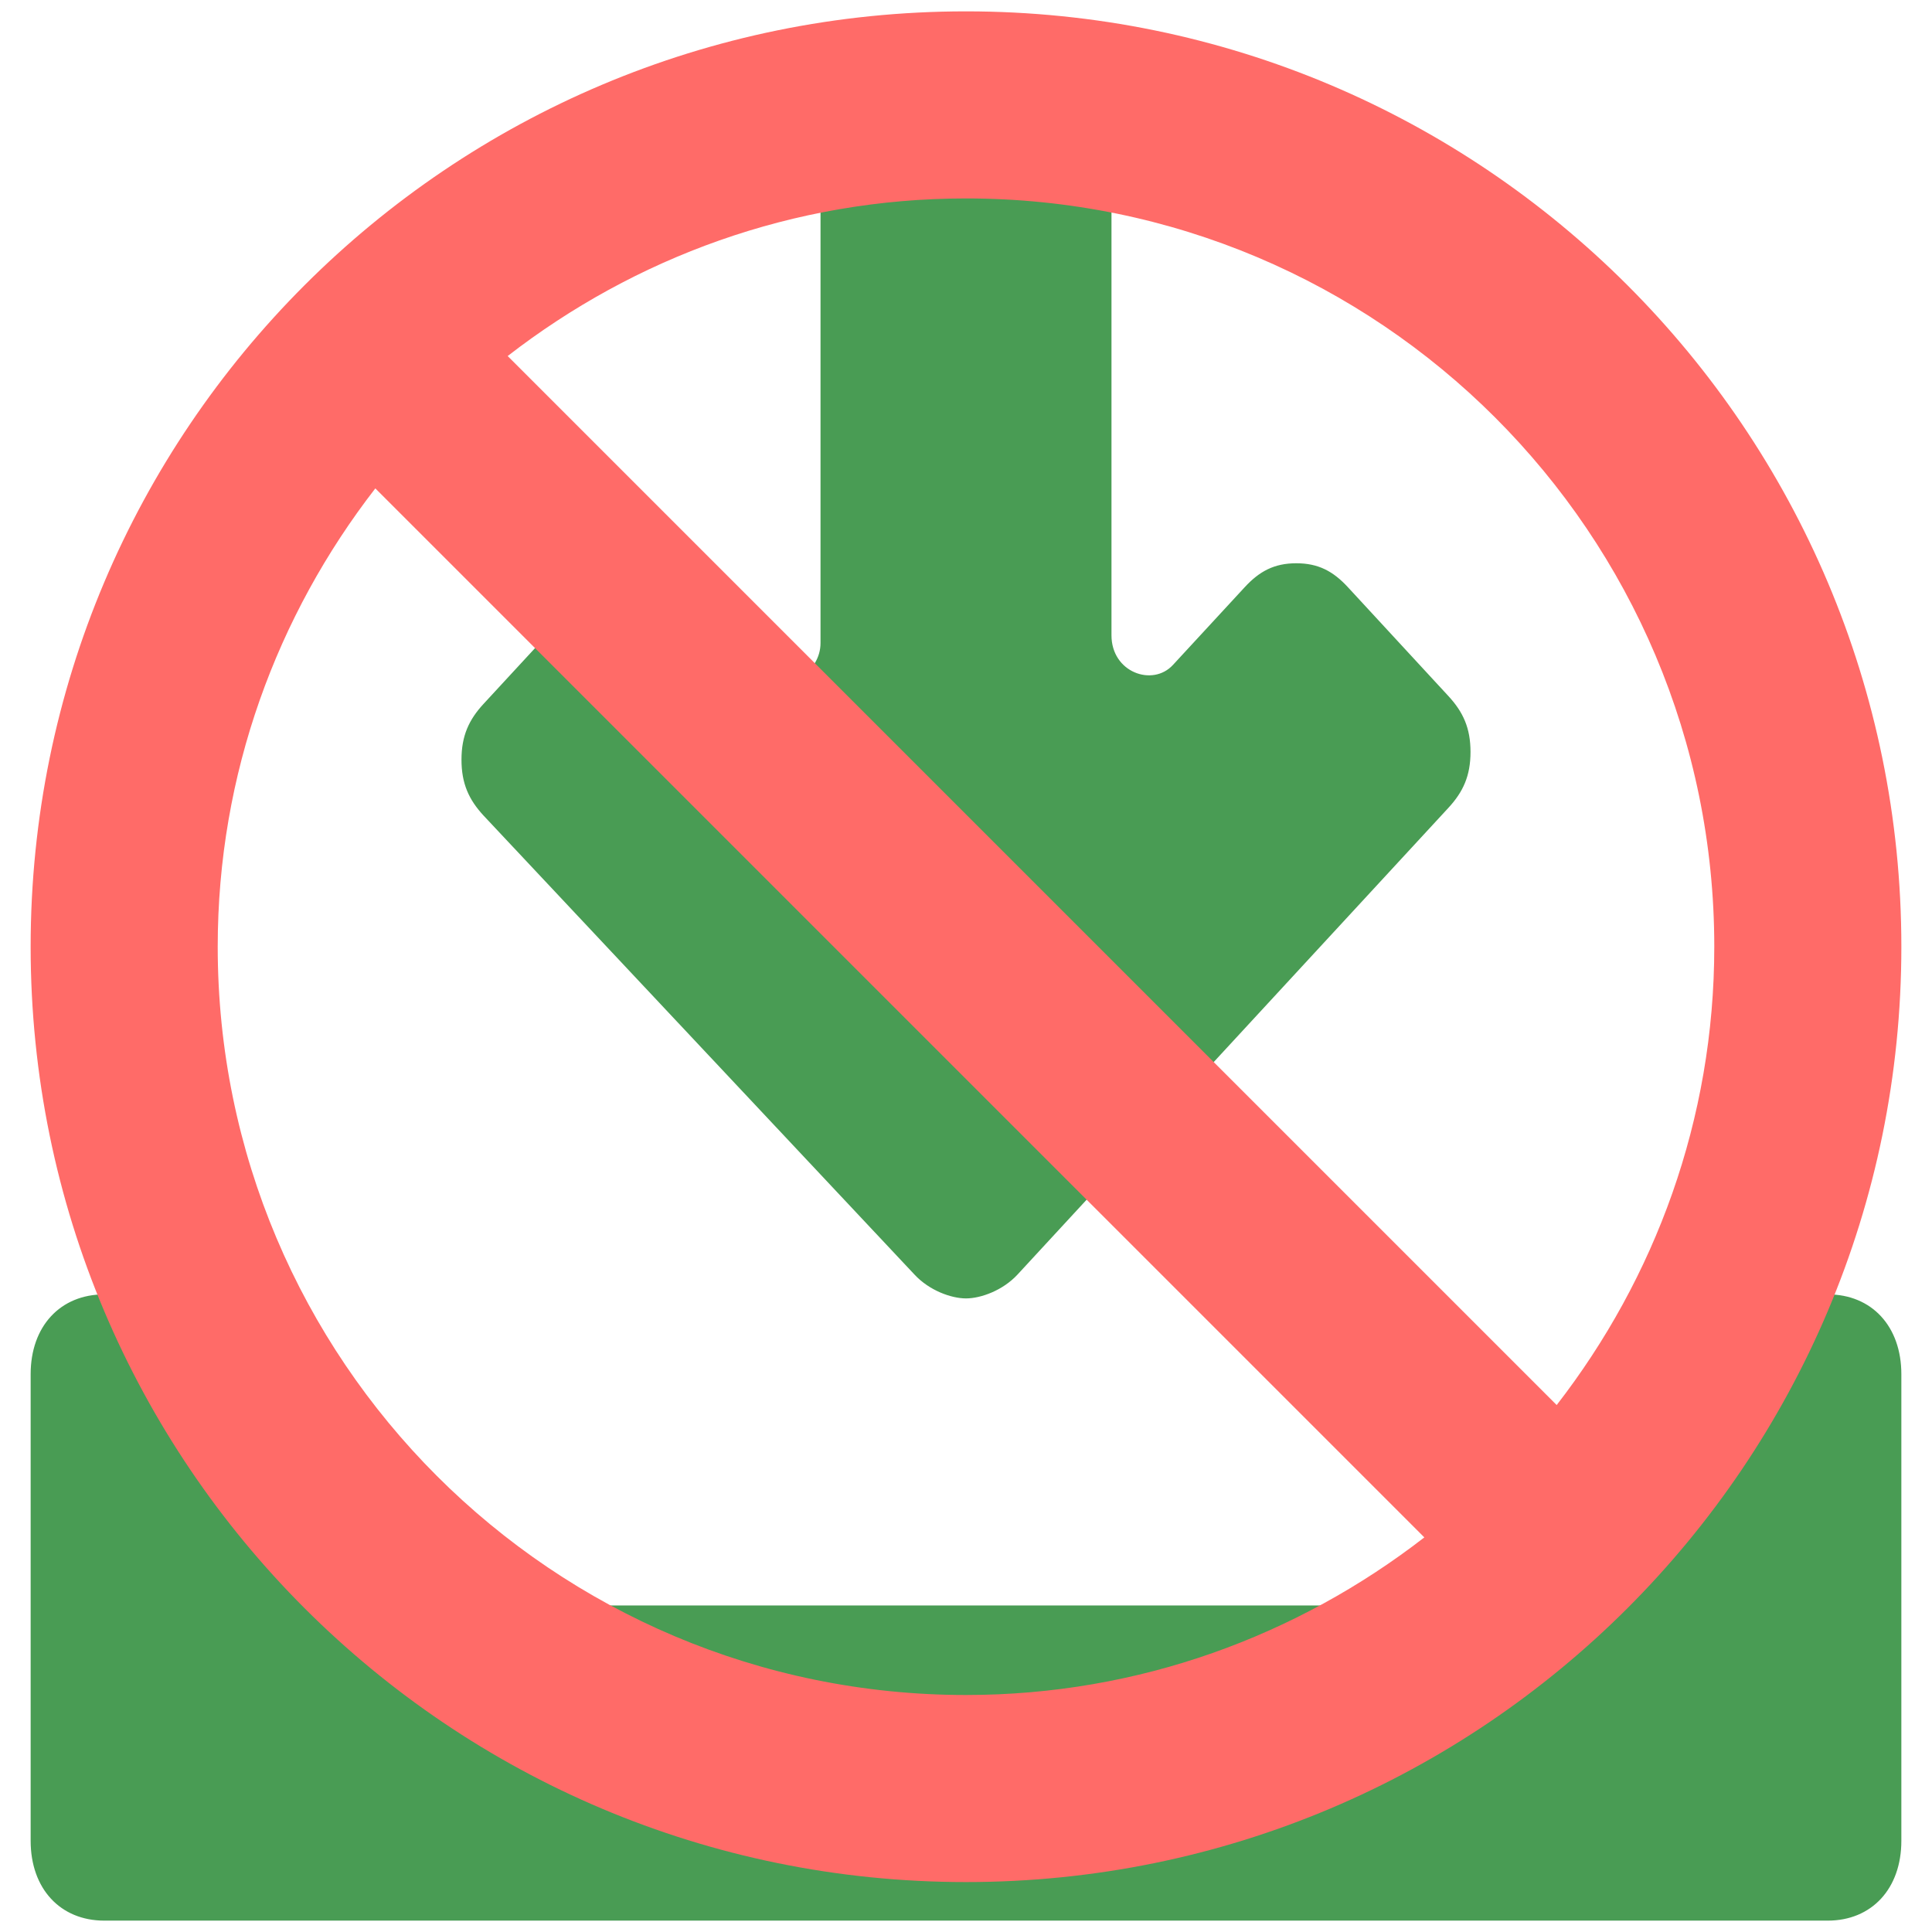
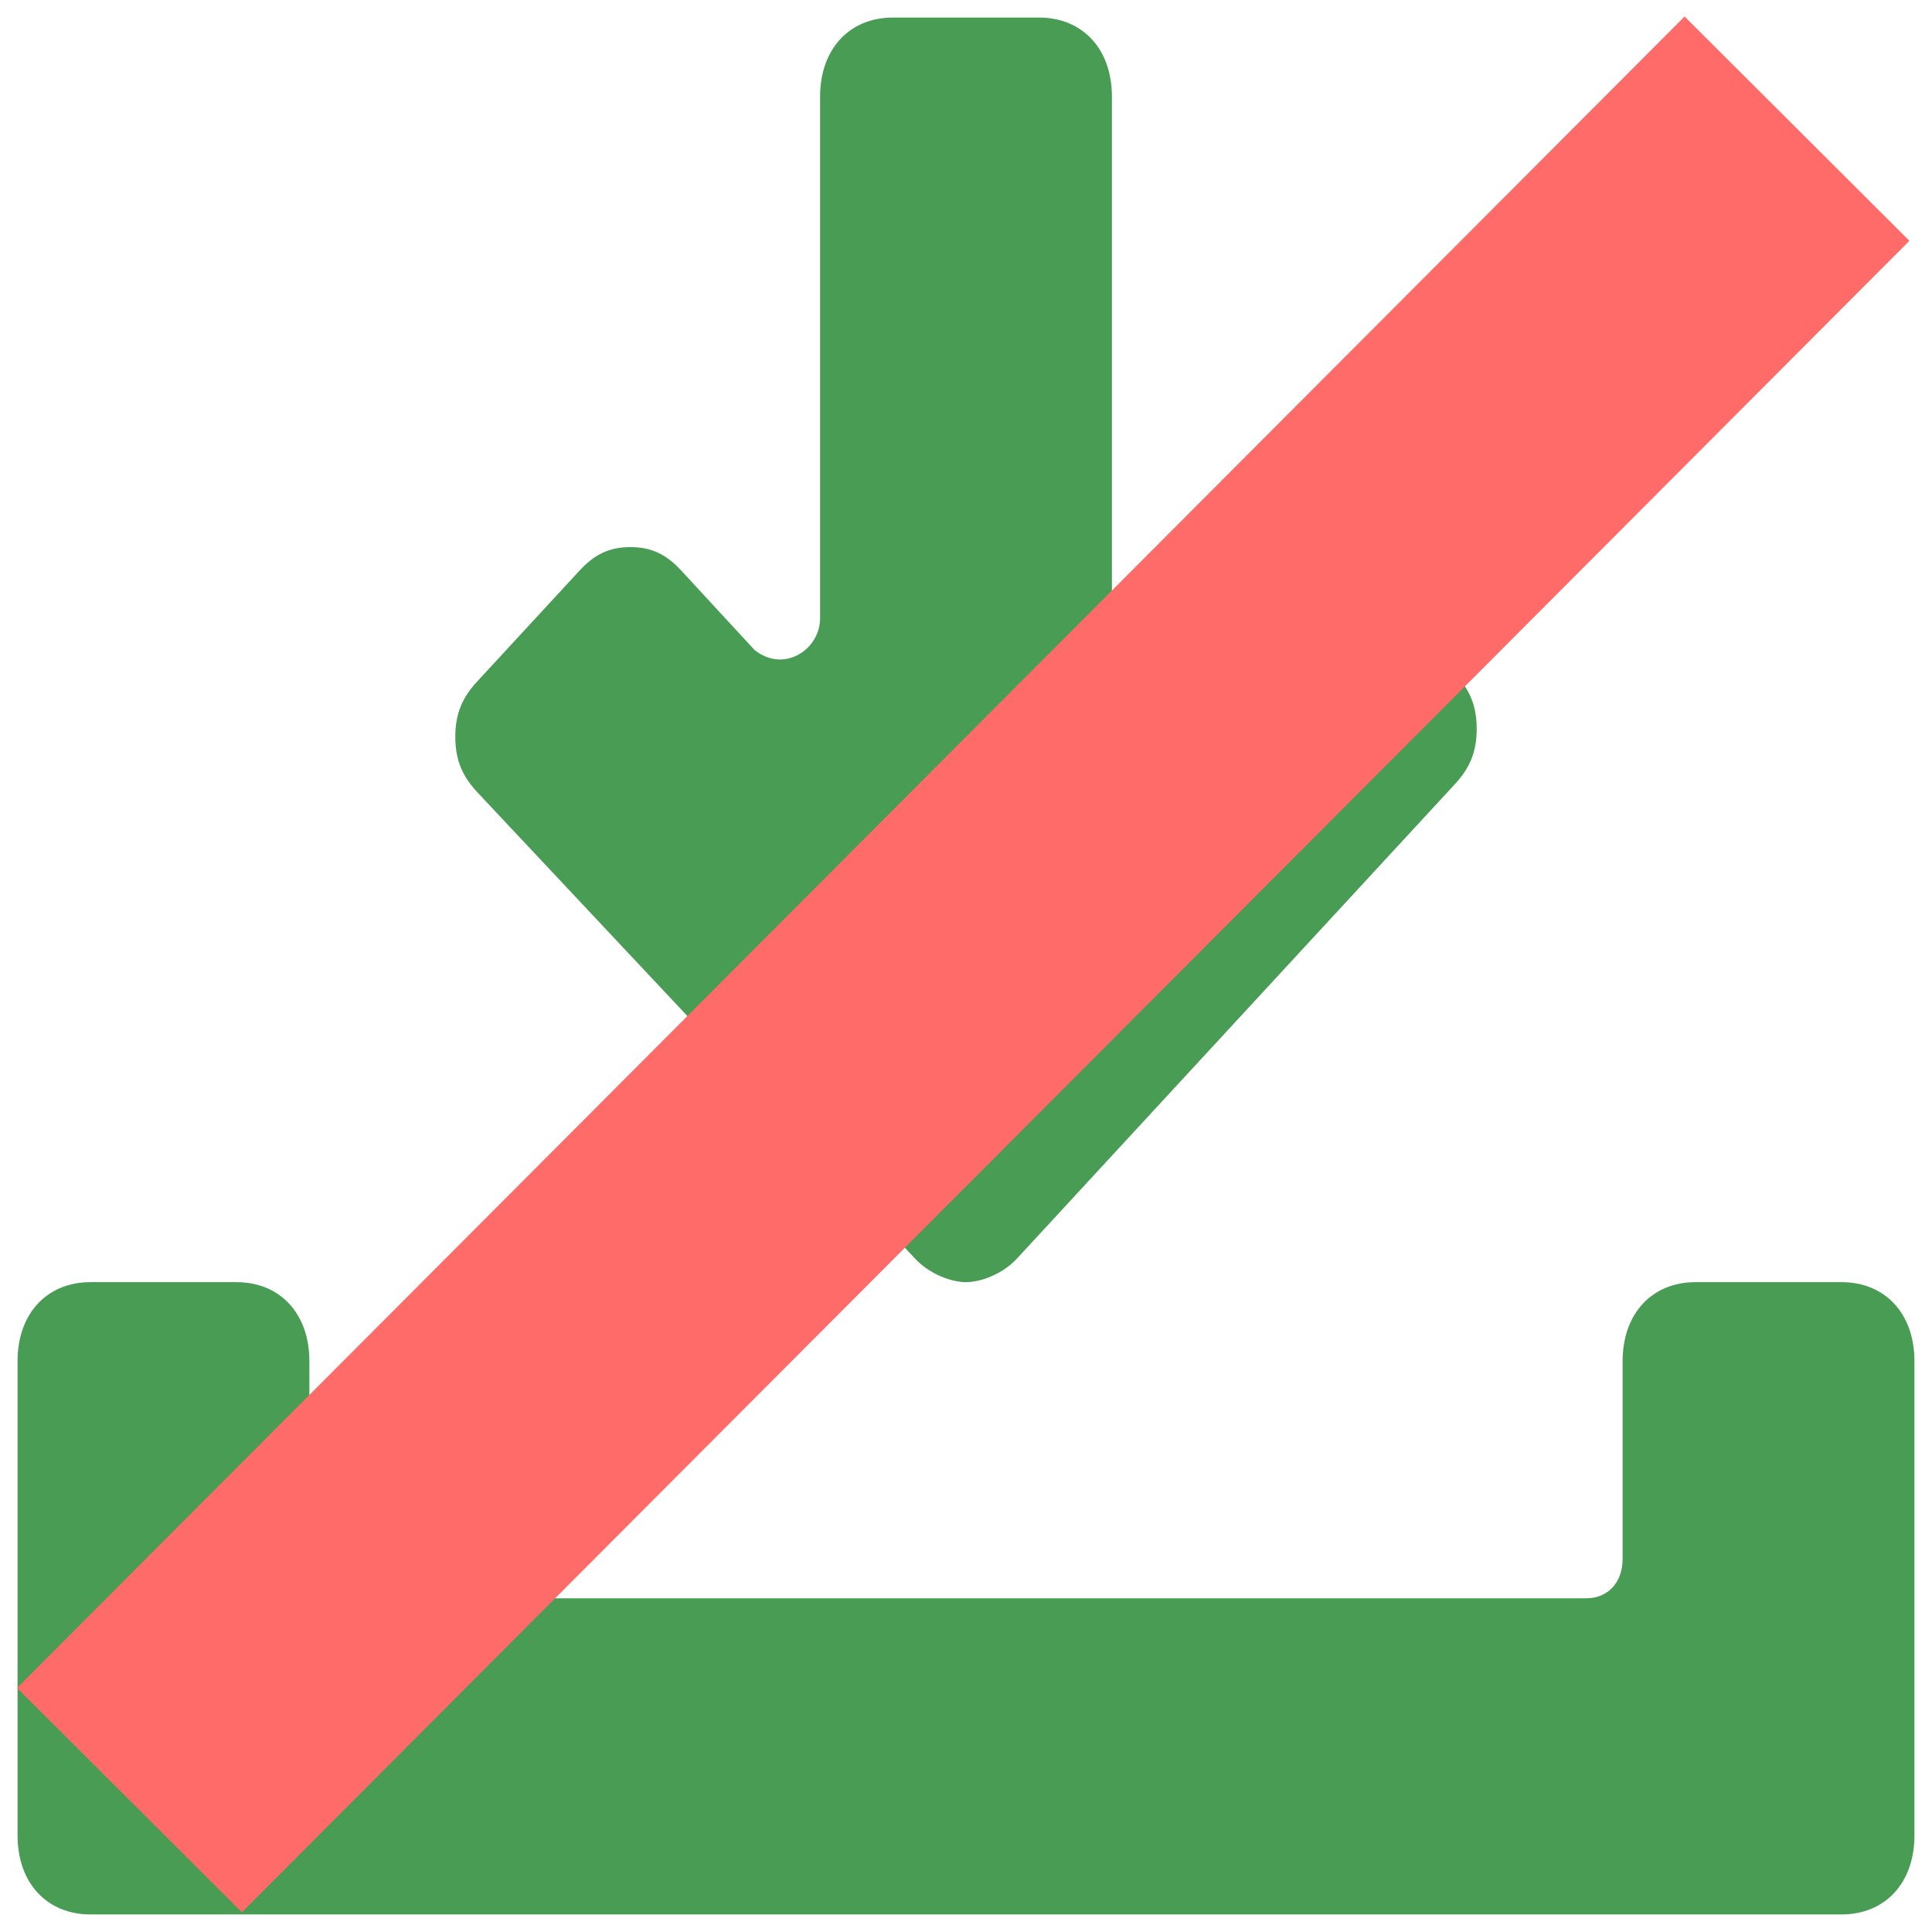
- <svg xmlns="http://www.w3.org/2000/svg" version="1.1" id="Capa_1" x="0px" y="0px" viewBox="0 0 512 512" xml:space="preserve" width="512" height="512">
-   <defs id="defs975" />
-   <g id="g942" transform="translate(-99.31082,-31.5055)">
- </g>
-   <g id="g944" transform="translate(-99.31082,-31.5055)">
- </g>
-   <g id="g946" transform="translate(-99.31082,-31.5055)">
- </g>
-   <g id="g948" transform="translate(-99.31082,-31.5055)">
- </g>
-   <g id="g950" transform="translate(-99.31082,-31.5055)">
- </g>
-   <g id="g952" transform="translate(-99.31082,-31.5055)">
- </g>
-   <g id="g954" transform="translate(-99.31082,-31.5055)">
- </g>
-   <g id="g956" transform="translate(-99.31082,-31.5055)">
- </g>
-   <g id="g958" transform="translate(-99.31082,-31.5055)">
- </g>
-   <g id="g960" transform="translate(-99.31082,-31.5055)">
- </g>
-   <g id="g962" transform="translate(-99.31082,-31.5055)">
- </g>
-   <g id="g964" transform="translate(-99.31082,-31.5055)">
- </g>
-   <g id="g966" transform="translate(-99.31082,-31.5055)">
- </g>
-   <g id="g968" transform="translate(-99.31082,-31.5055)">
- </g>
-   <g id="g970" transform="translate(-99.31082,-31.5055)">
- </g>
-   <g id="g1001">
-     <g id="g6" transform="matrix(19.02947,0,0,20.61178,8.616843,-6.843338)" style="fill:#499c54;fill-opacity:1;stroke:#499c54;stroke-width:0.052;stroke-miterlimit:4;stroke-dasharray:none;stroke-opacity:1">
-       <path d="m 25,17 h -2 c -0.6,0 -1,0.4 -1,1 v 2.5 C 22,20.8 21.8,21 21.5,21 H 4.5 C 4.2,21 4,20.8 4,20.5 V 18 C 4,17.4 3.6,17 3,17 H 1 c -0.6,0 -1,0.4 -1,1 v 6 c 0,0.6 0.4,1 1,1 h 24 c 0.6,0 1,-0.4 1,-1 v -6 c 0,-0.6 -0.4,-1 -1,-1 z" id="path2" style="fill:#499c54;fill-opacity:1;stroke:#499c54;stroke-width:0.052;stroke-miterlimit:4;stroke-dasharray:none;stroke-opacity:1" />
-       <path d="m 12.3,16.7 c 0.2,0.2 0.5,0.3 0.7,0.3 0.2,0 0.5,-0.1 0.7,-0.3 l 6,-6 C 19.9,10.5 20,10.3 20,10 20,9.7 19.9,9.5 19.7,9.3 L 18.3,7.9 C 18.1,7.7 17.9,7.6 17.6,7.6 c -0.3,0 -0.5,0.1 -0.7,0.3 l -1,1 C 15.6,9.2 15,9 15,8.5 V 2 C 15,1.4 14.6,1 14,1 H 12 C 11.4,1 11,1.4 11,2 V 8.6 C 11,9 10.5,9.3 10.1,9 L 9.1,8 C 8.9,7.8 8.7,7.7 8.4,7.7 8.1,7.7 7.9,7.8 7.7,8 L 6.3,9.4 C 6.1,9.6 6,9.8 6,10.1 c 0,0.3 0.1,0.5 0.3,0.7 z" id="path4" style="fill:#499c54;fill-opacity:1;stroke:#499c54;stroke-width:0.052;stroke-miterlimit:4;stroke-dasharray:none;stroke-opacity:1" />
-     </g>
-     <g transform="matrix(-1.161931,0,0,1.161931,503.8789,3.011393)" style="fill:#ff6b68;fill-opacity:1" id="g940">
-       <g style="fill:#ff6b68;fill-opacity:1" id="g938">
-         <path style="fill:#ff6b68;fill-opacity:1" id="path936" d="M 213.333,0 C 95.467,0 0,95.467 0,213.333 0,331.199 95.467,426.666 213.333,426.666 331.199,426.666 426.667,331.2 426.667,213.333 426.667,95.466 331.2,0 213.333,0 Z M 42.667,213.333 c 0,-94.293 76.373,-170.667 170.667,-170.667 39.467,0 75.627,13.547 104.533,35.947 L 78.613,317.867 C 56.213,288.96 42.667,252.8 42.667,213.333 Z M 213.333,384 C 173.866,384 137.706,370.453 108.8,348.053 L 348.053,108.8 C 370.453,137.707 384,173.867 384,213.333 384,307.627 307.627,384 213.333,384 Z" />
-       </g>
-     </g>
-   </g>
+ <svg xmlns="http://www.w3.org/2000/svg" version="1.1" viewBox="0 0 512 512" enable-background="new 0 0 26 26" id="svg8" width="512" height="512">
+   <defs id="defs12" />
+   <path d="m 488.014,339.783 h -38.669 c -11.601,0 -19.334,8.378 -19.334,20.946 v 52.364 c 0,6.284 -3.867,10.473 -9.667,10.473 H 91.657 c -5.8,0 -9.667,-4.189 -9.667,-10.473 v -52.364 c 0,-12.567 -7.734,-20.946 -19.334,-20.946 H 23.986 c -11.601,0 -19.334,8.378 -19.334,20.946 v 125.674 c 0,12.567 7.734,20.946 19.334,20.946 H 488.014 c 11.601,0 19.334,-8.378 19.334,-20.946 V 360.728 c 0,-12.567 -7.734,-20.946 -19.334,-20.946 z" id="path2" style="fill:#499c54;fill-opacity:1;stroke:none;stroke-width:0;stroke-miterlimit:4;stroke-dasharray:none" />
+   <path d="m 242.466,333.499 c 3.867,4.189 9.667,6.284 13.534,6.284 3.867,0 9.667,-2.095 13.534,-6.284 L 385.541,207.825 c 3.867,-4.189 5.8,-8.378 5.8,-14.662 0,-6.284 -1.933,-10.473 -5.8,-14.662 l -27.068,-29.324 c -3.867,-4.189 -7.734,-6.284 -13.534,-6.284 -5.8,0 -9.667,2.095 -13.534,6.284 l -19.334,20.946 c -5.8,6.284 -17.401,2.095 -17.401,-8.378 V 25.597 c 0,-12.567 -7.734,-20.946 -19.334,-20.946 h -38.669 c -11.601,0 -19.334,8.378 -19.334,20.946 V 163.839 c 0,8.378 -9.667,14.662 -17.401,8.378 l -19.334,-20.946 c -3.867,-4.189 -7.734,-6.284 -13.534,-6.284 -5.8,0 -9.667,2.095 -13.534,6.284 l -27.068,29.324 c -3.867,4.189 -5.8,8.378 -5.8,14.662 0,6.284 1.933,10.473 5.8,14.662 z" id="path4" style="fill:#499c54;fill-opacity:1;stroke:none;stroke-width:0;stroke-miterlimit:4;stroke-dasharray:none" />
+   <path style="fill:none;stroke:#ff6b68;stroke-width:84.16;stroke-linecap:butt;stroke-linejoin:miter;stroke-miterlimit:4;stroke-dasharray:none;stroke-opacity:1" d="M 34.309,477.051 476.221,34.099" id="path1411" />
</svg>
